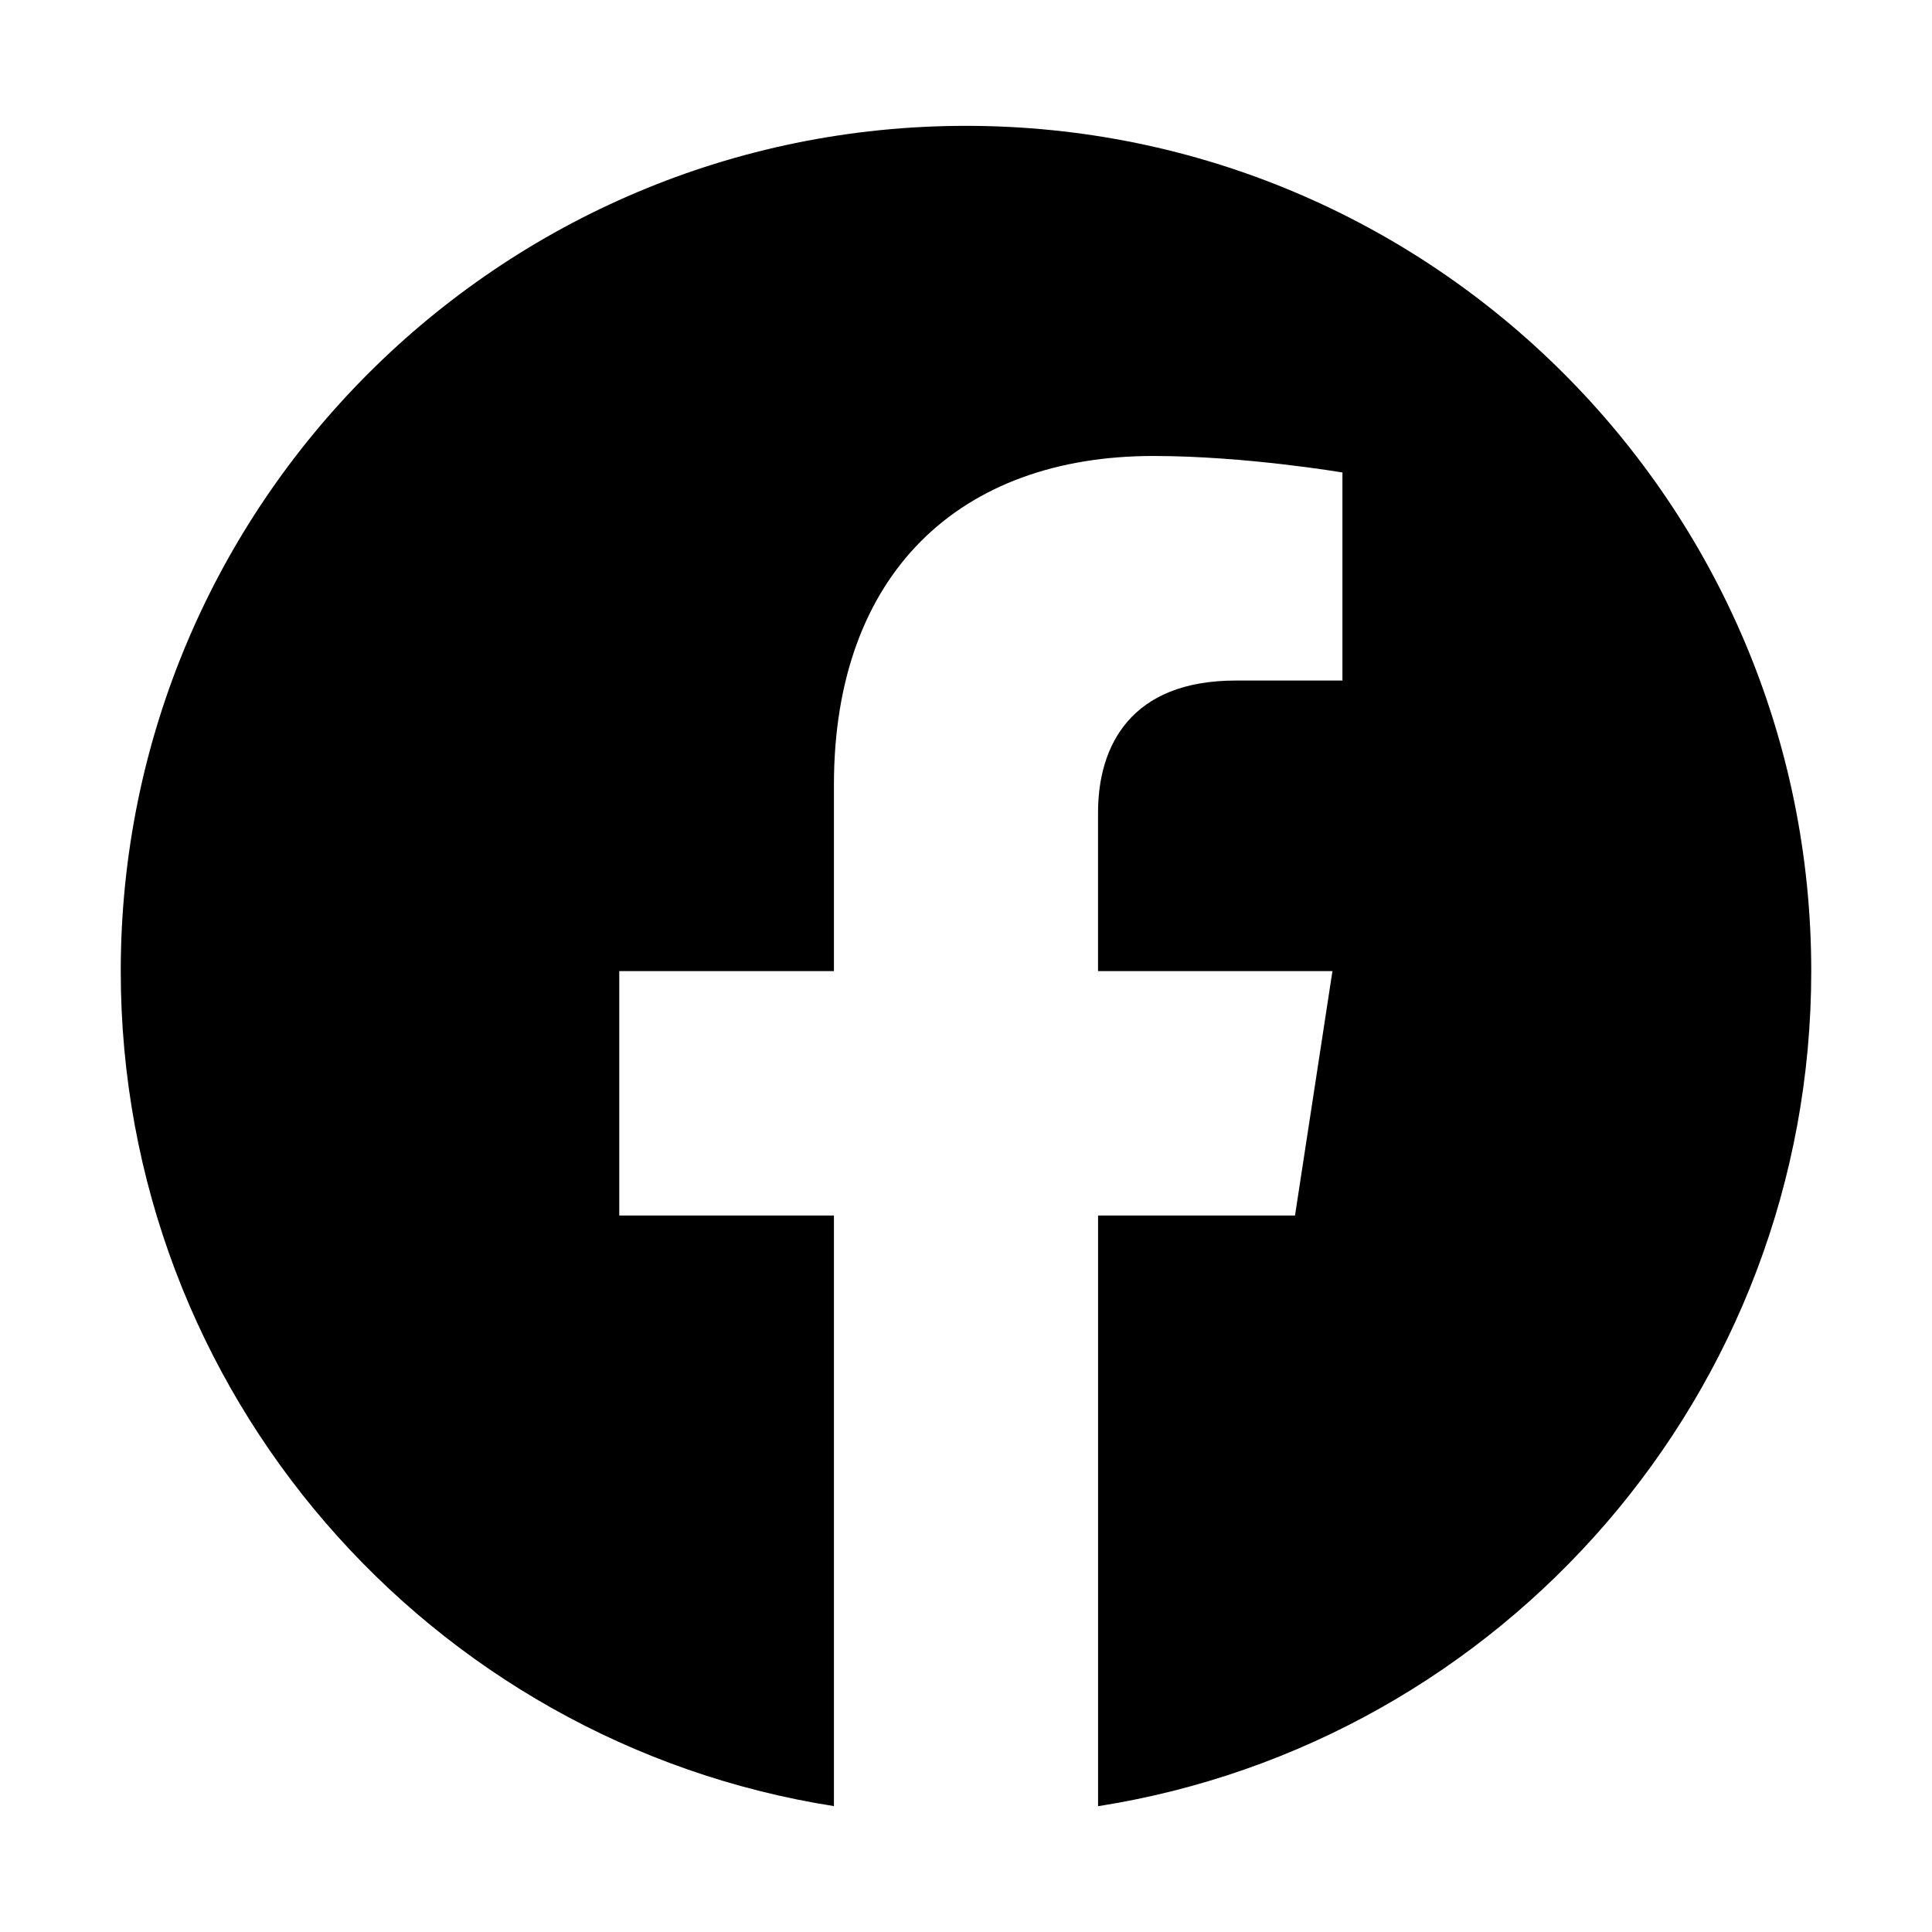
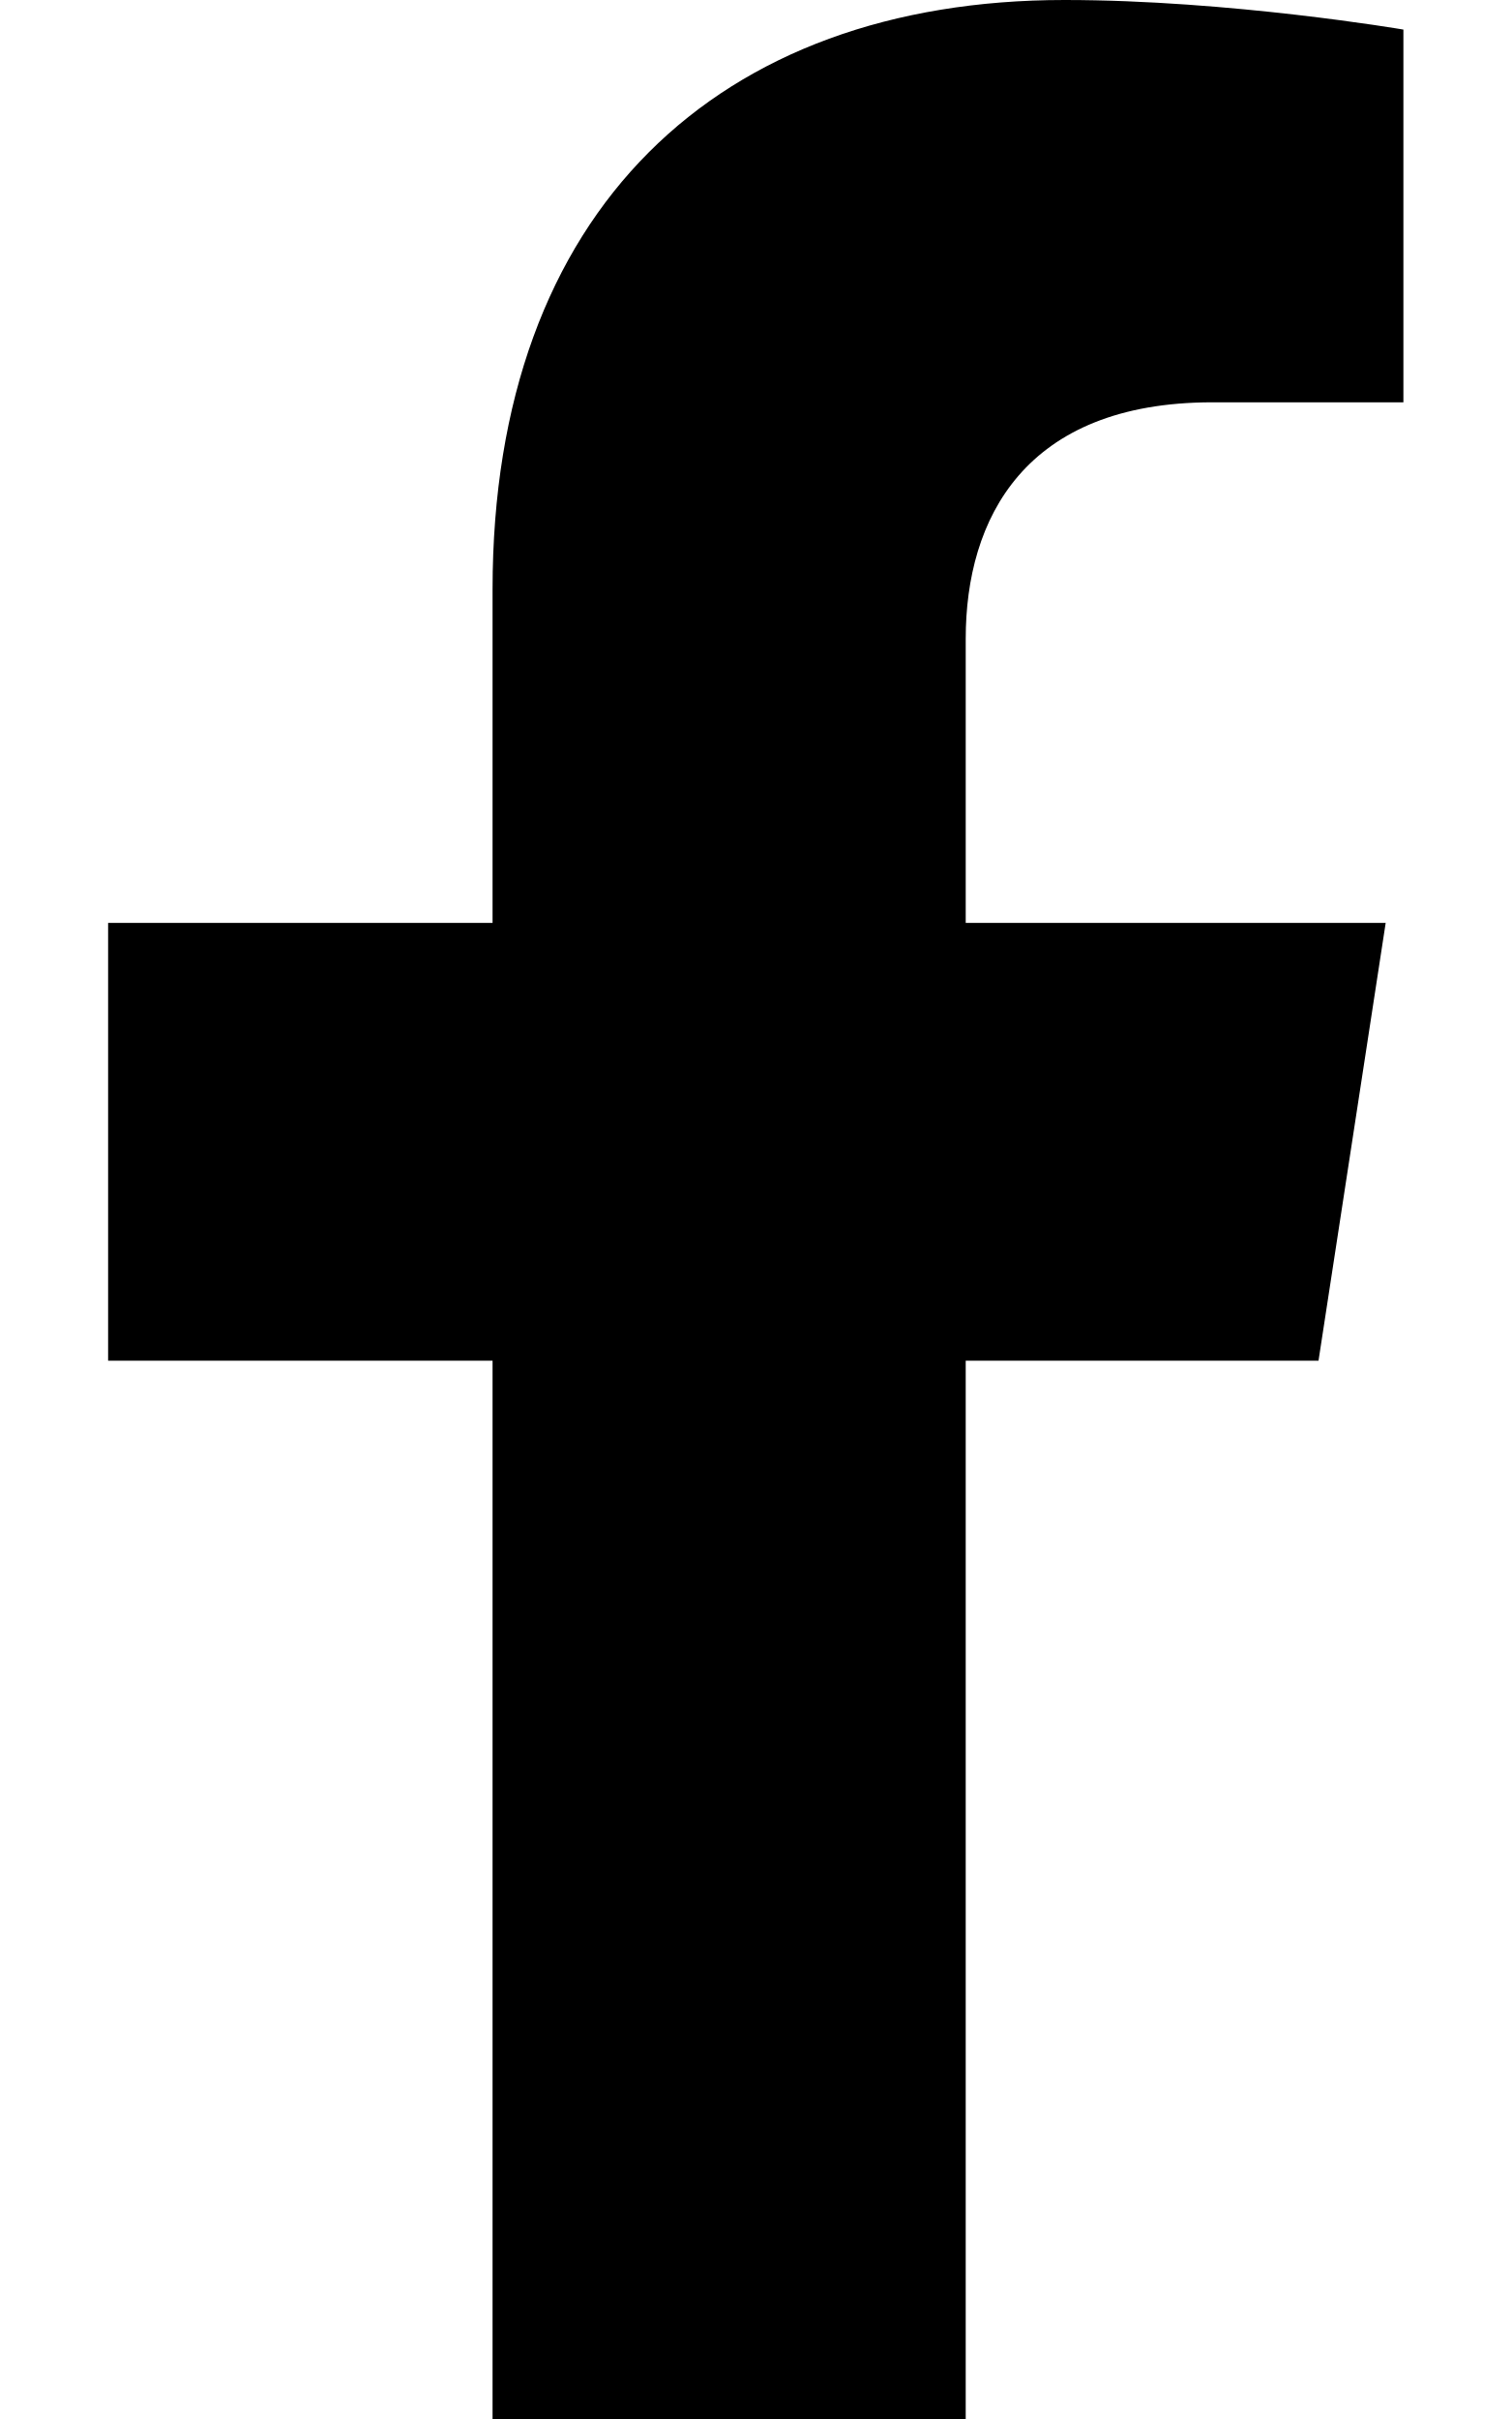
- <svg xmlns="http://www.w3.org/2000/svg" class="ionicon" viewBox="0 0 512 512">
-   <path d="M480 257.35c0-123.7-100.3-224-224-224s-224 100.3-224 224c0 111.8 81.9 204.47 189 221.29V322.12h-56.89v-64.77H221V208c0-56.13 33.45-87.16 84.61-87.16 24.51 0 50.15 4.38 50.15 4.38v55.13H327.5c-27.81 0-36.51 17.26-36.51 35v42h62.12l-9.92 64.77H291v156.54c107.1-16.81 189-109.48 189-221.31z" fill-rule="evenodd" />
+ <svg xmlns="http://www.w3.org/2000/svg" viewBox="0 0 320 512">
+   <path d="M279.14 288l14.22-92.66h-88.91v-60.13c0-25.35 12.42-50.06 52.24-50.06h40.42V6.26S260.43 0 225.36 0c-73.22 0-121.08 44.38-121.08 124.72v70.62H22.89V288h81.39v224h100.17V288z" />
</svg>
